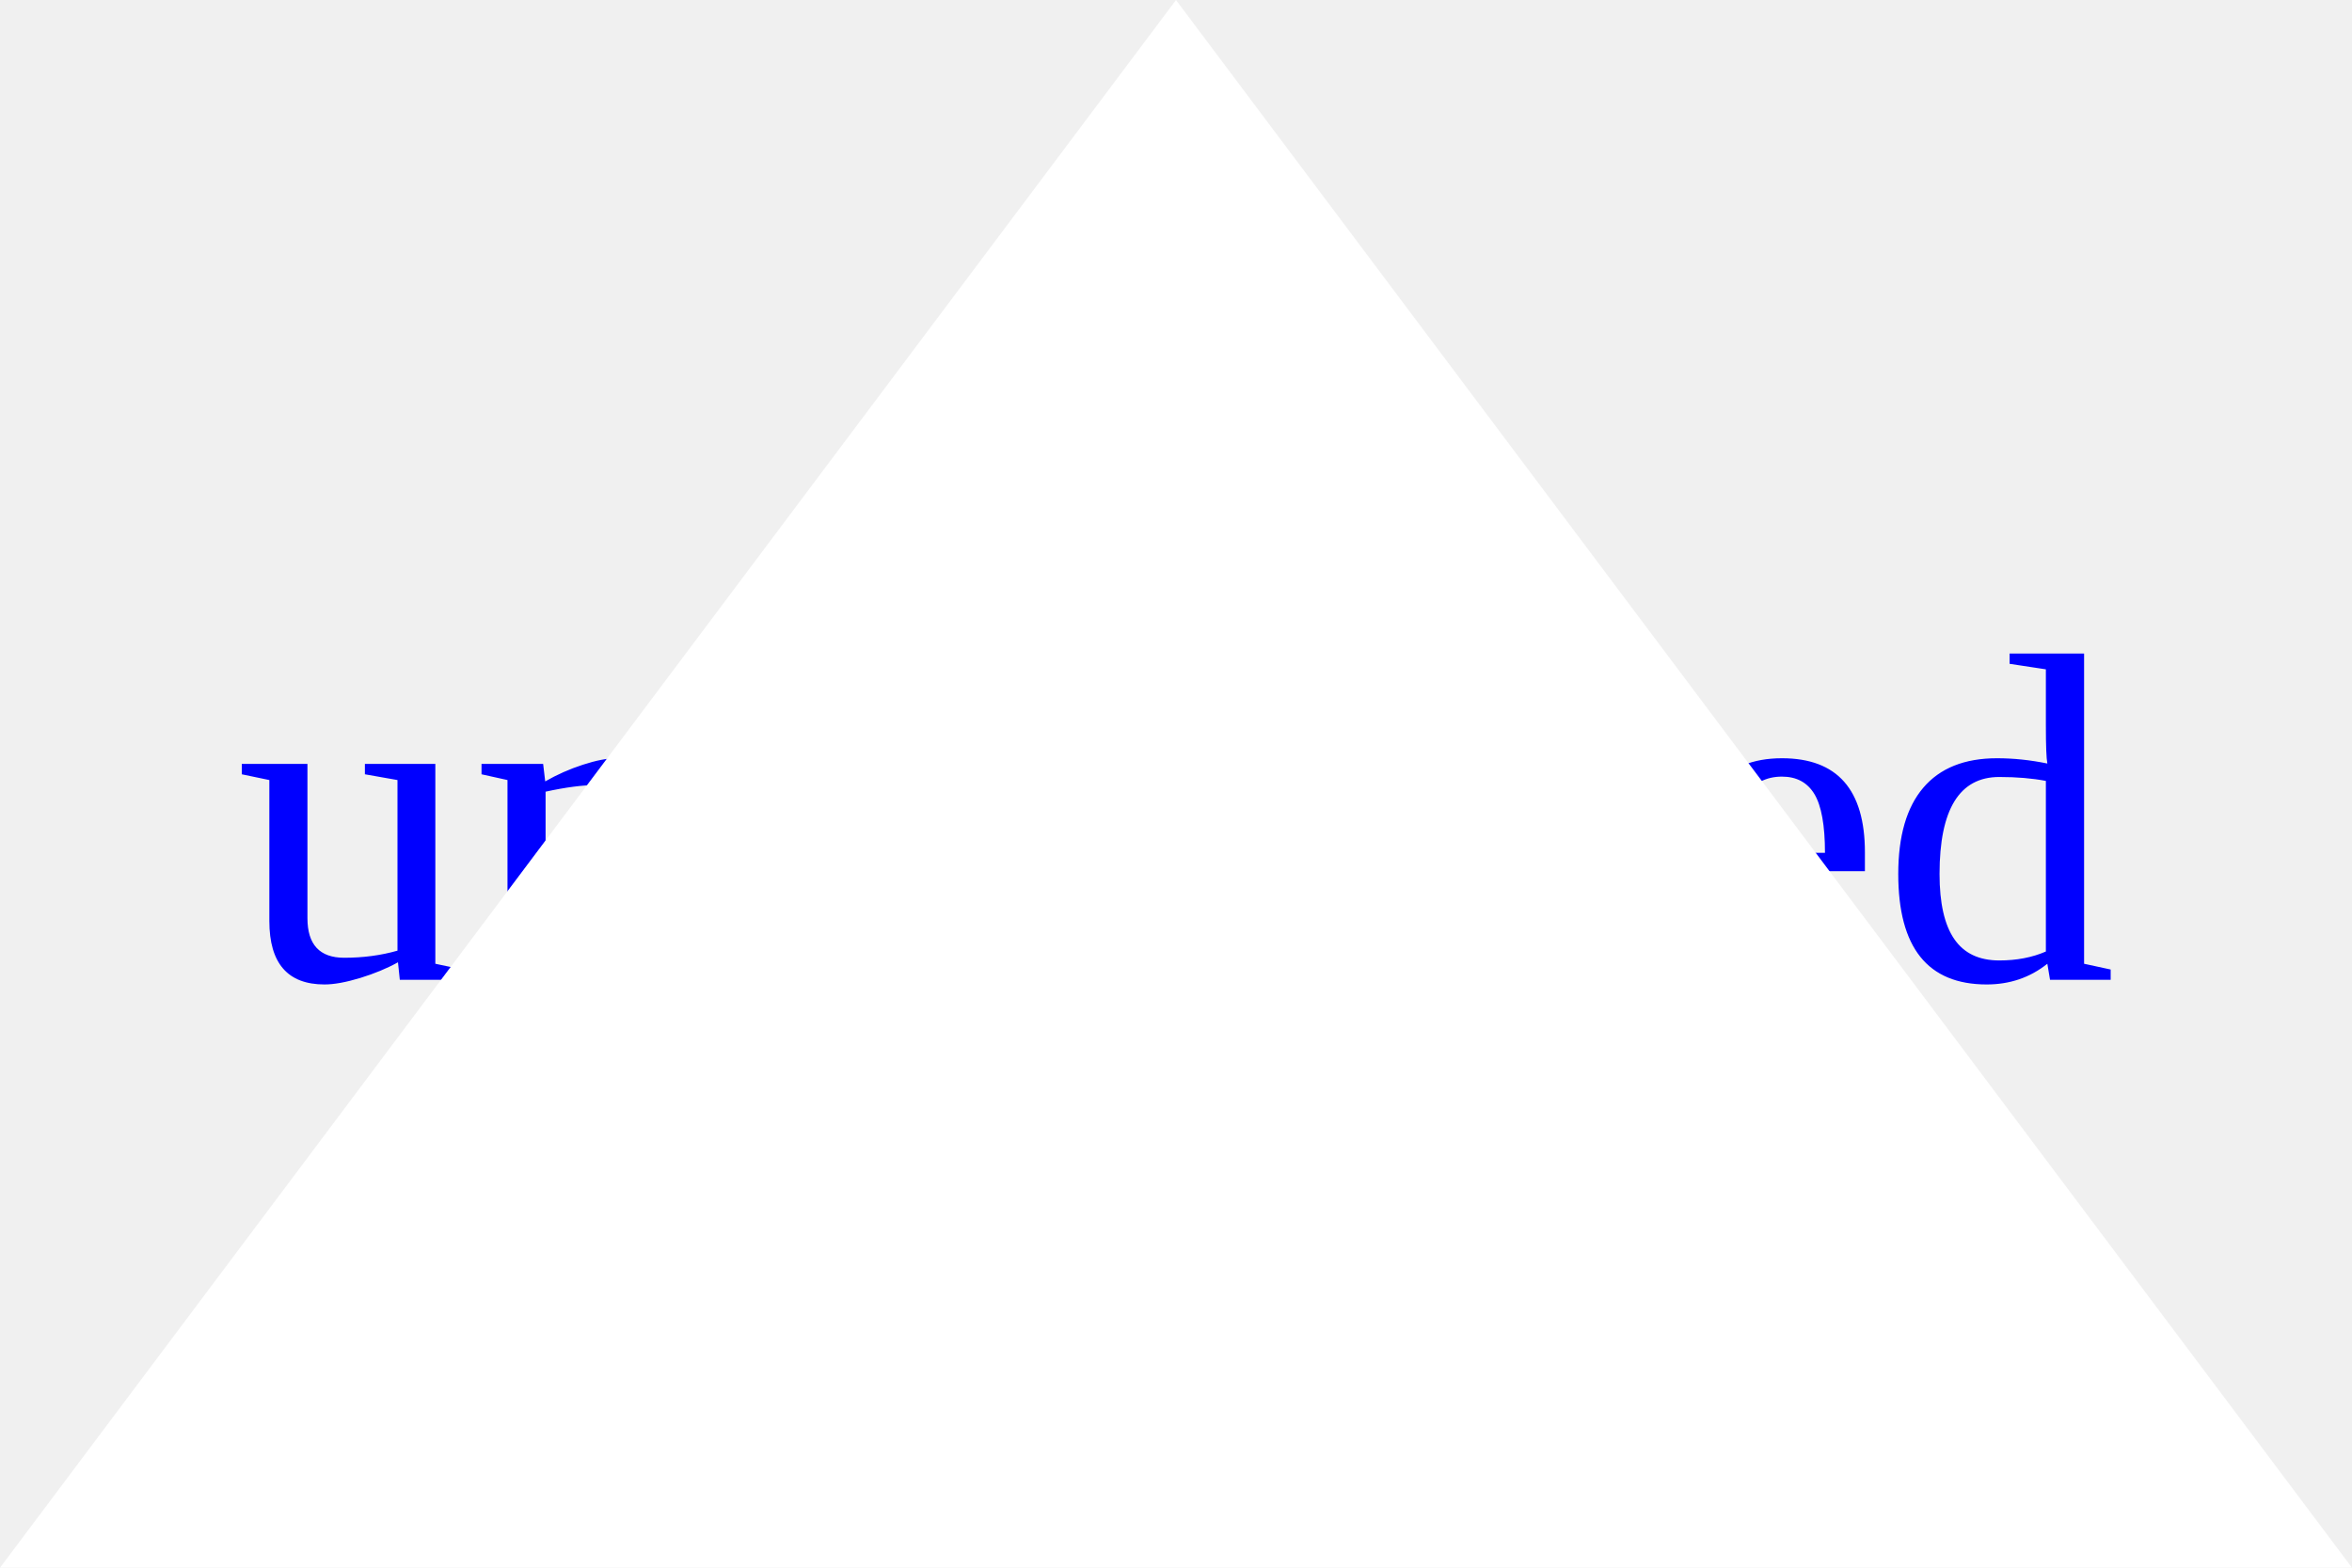
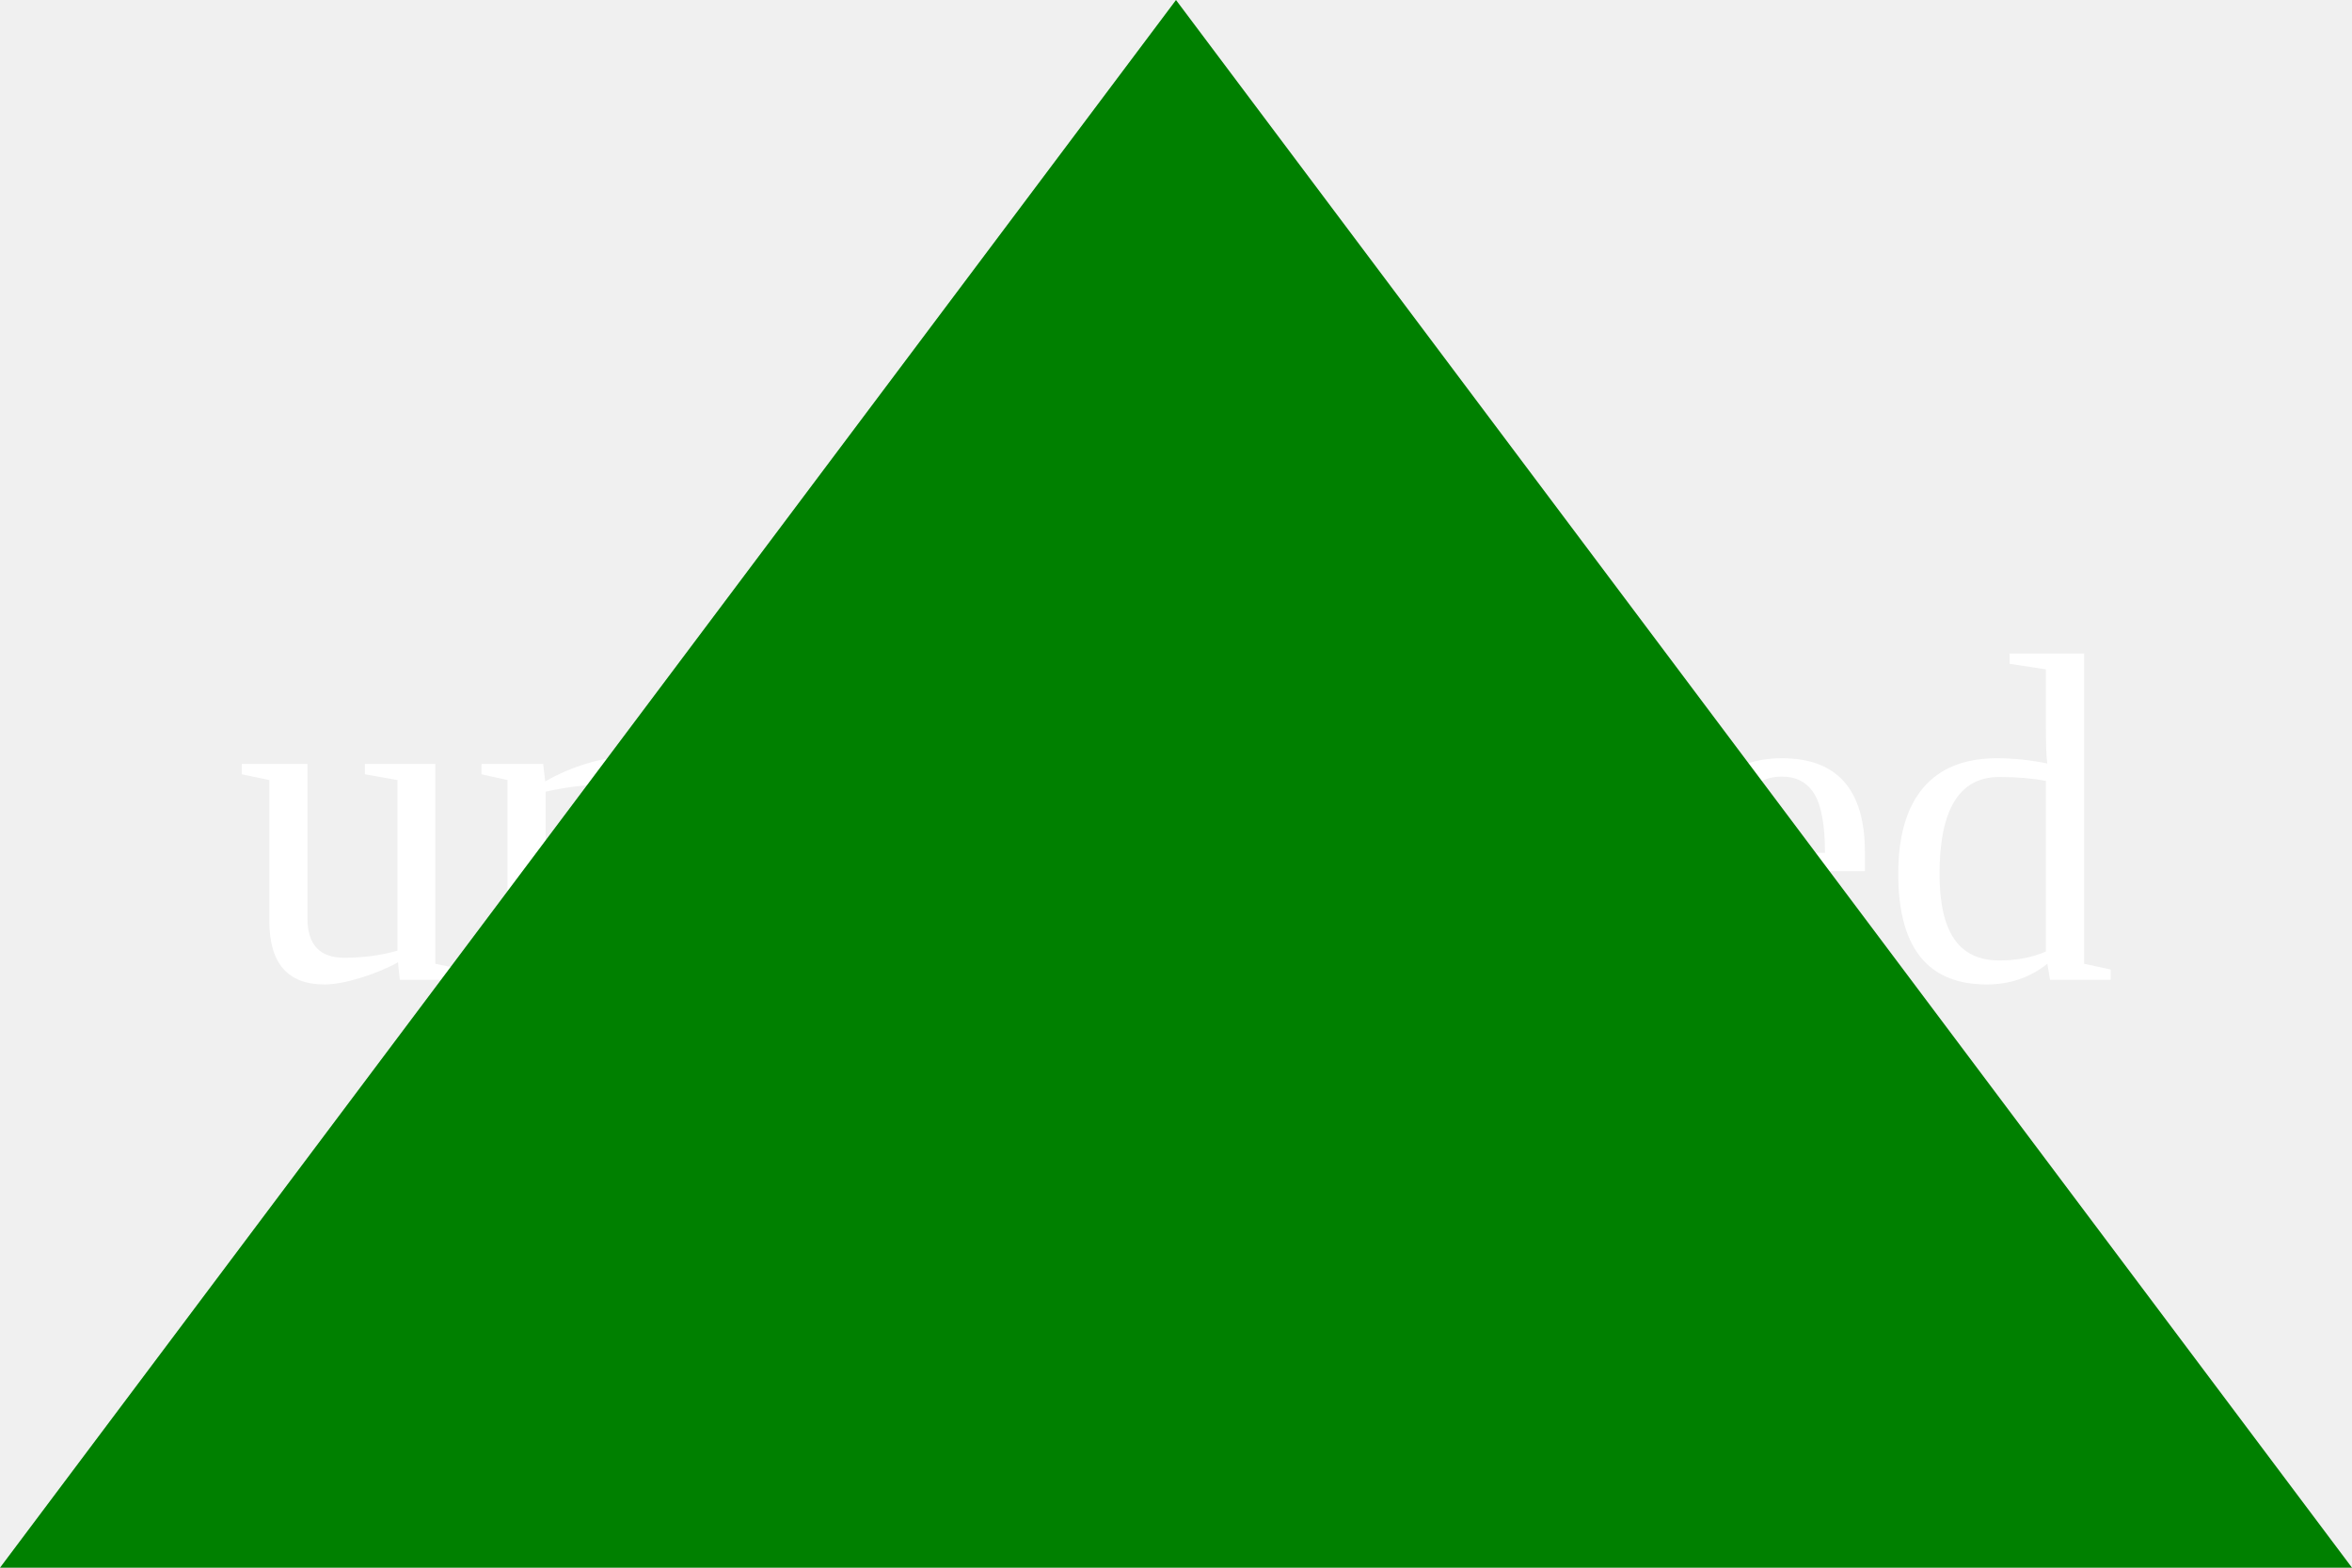
- <svg xmlns="http://www.w3.org/2000/svg" version="1.1" width="300" height="200" fill="blue">
-   <text x="150" y="125" font-size="60" text-anchor="middle" fill="blue">undefined</text>
-   <polygon height="100%" width="100%" points="0,200 300,200 150,0" fill="white" />
+ <svg xmlns="http://www.w3.org/2000/svg" version="1.1" width="300" height="200" fill="white">
+   <text x="150" y="125" font-size="60" text-anchor="middle" fill="white">undefined</text>
+   <polygon height="100%" width="100%" points="0,200 300,200 150,0" fill="green" />
</svg>
